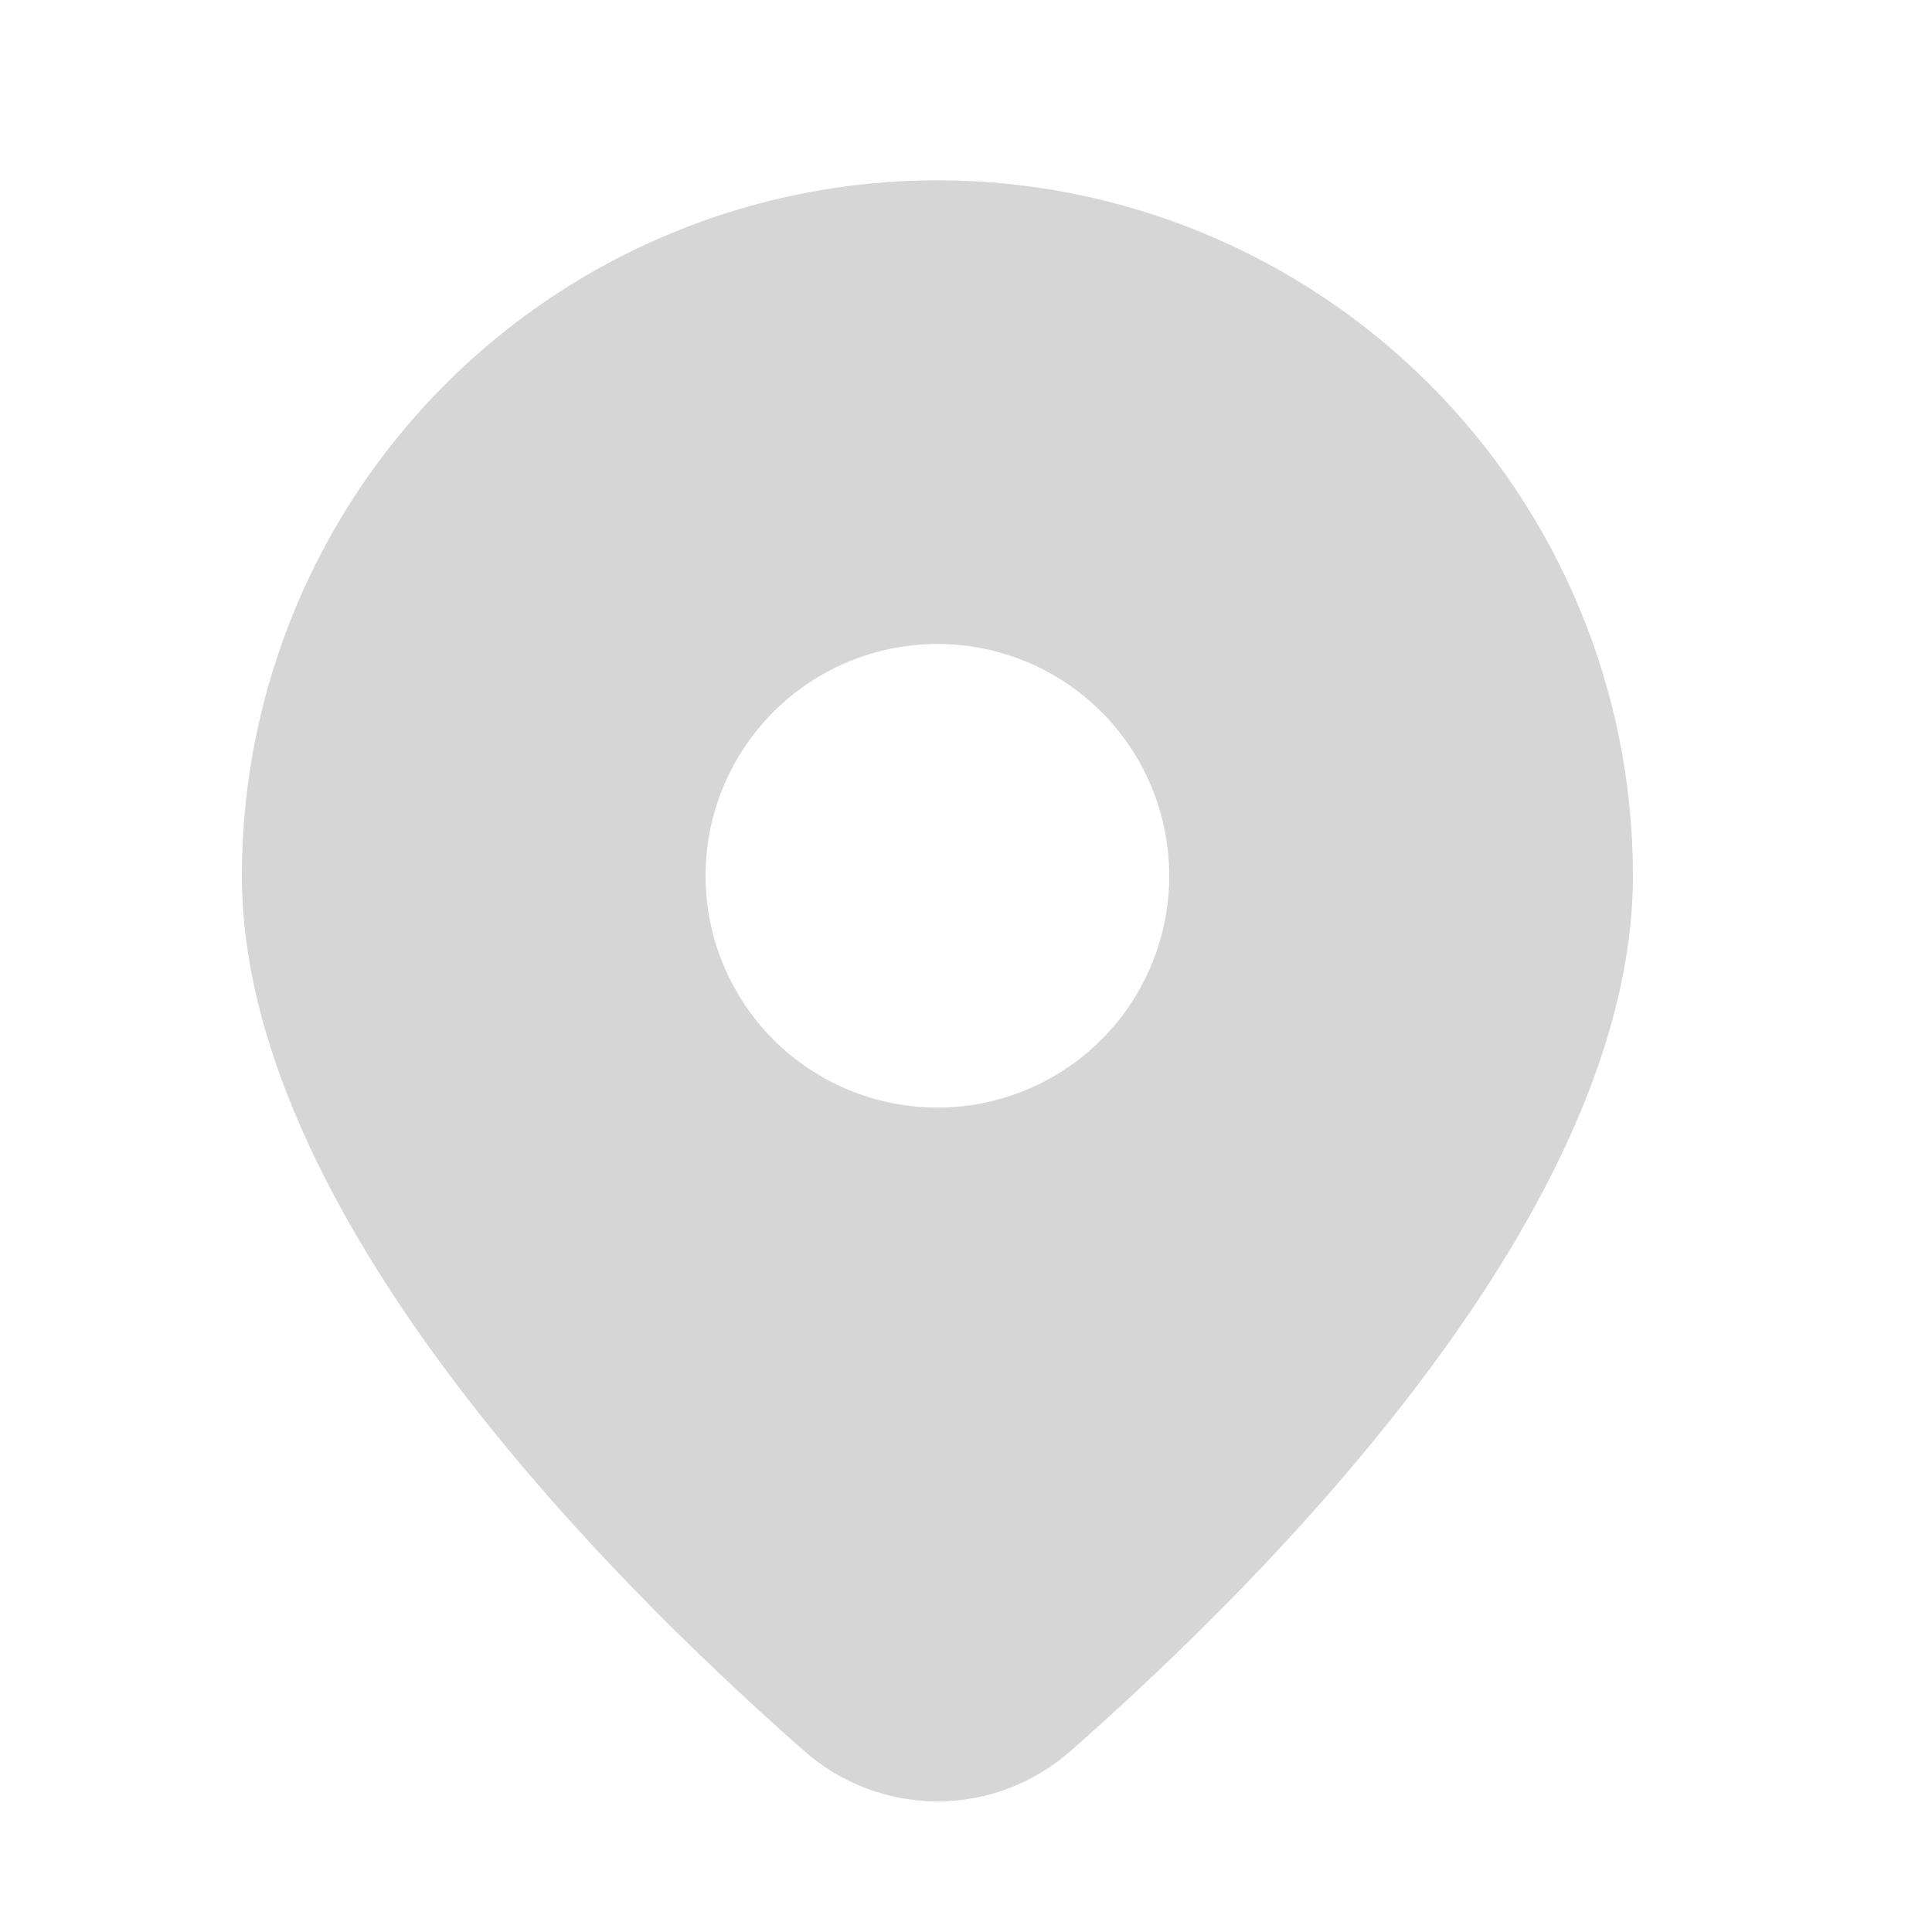
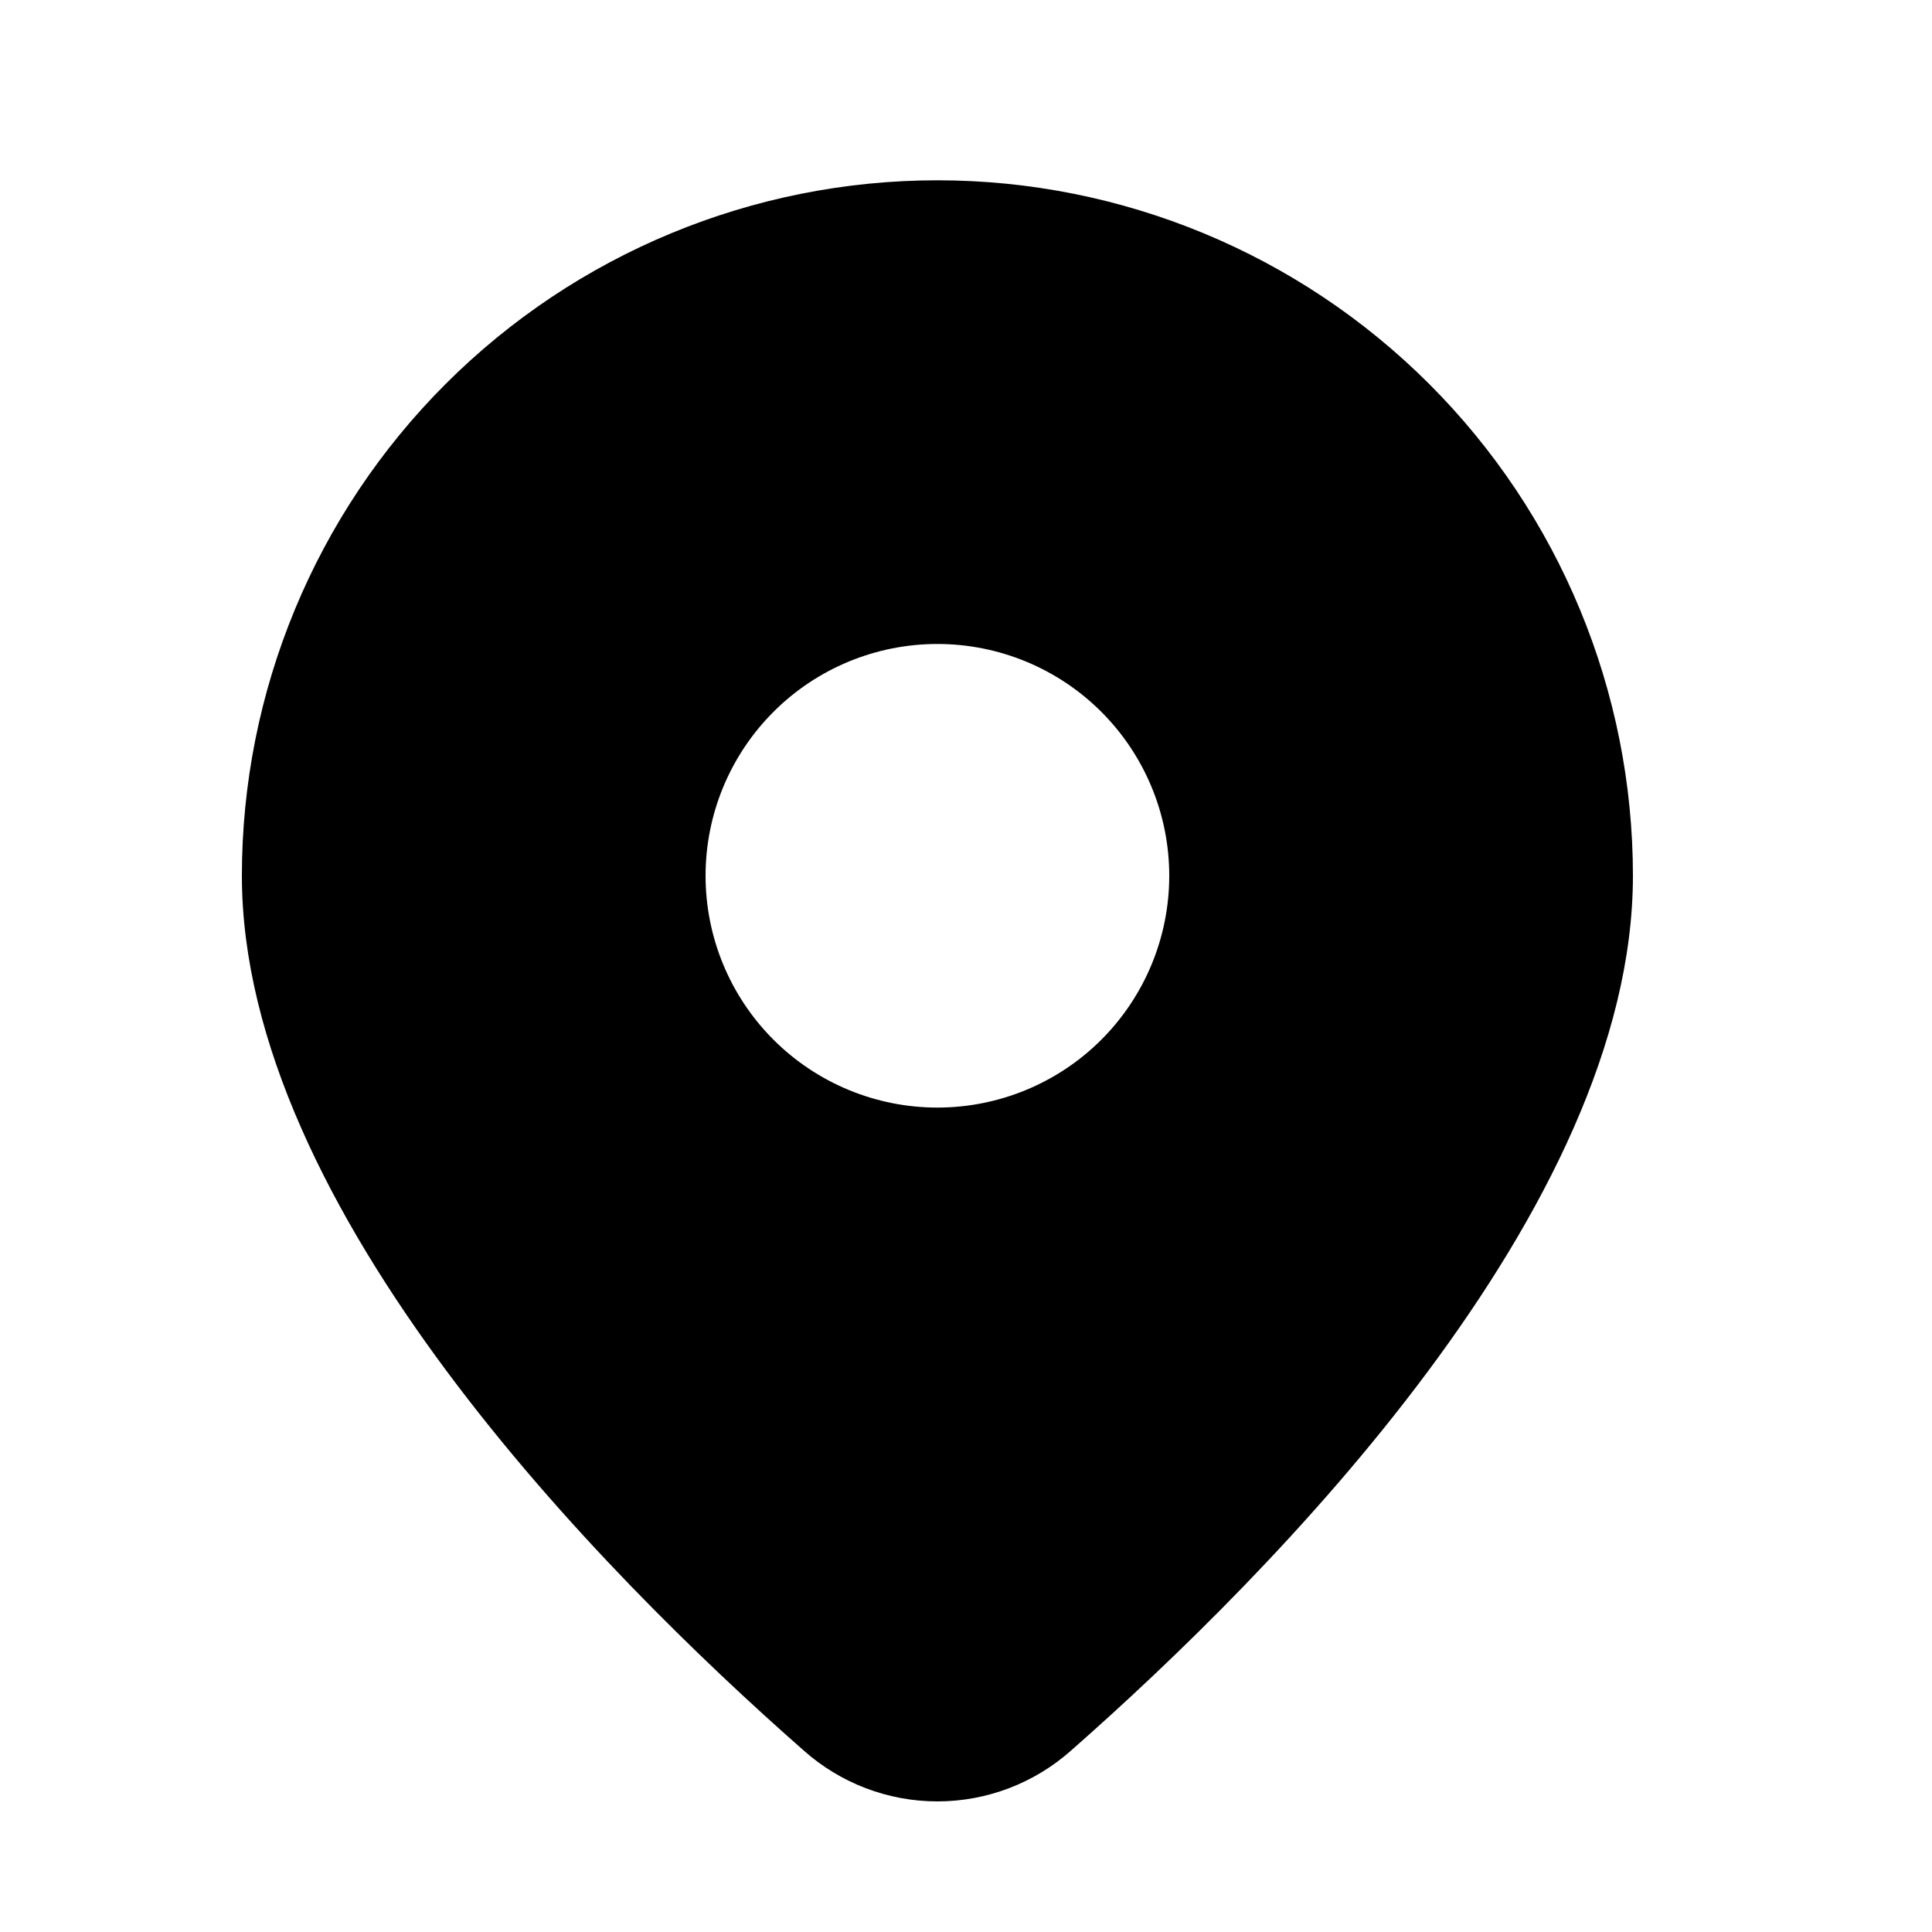
<svg xmlns="http://www.w3.org/2000/svg" width="25" height="25" viewBox="0 0 25 25" fill="none">
-   <path d="M13.864 22.648C16.478 20.348 21.13 15.646 21.13 11.332C21.13 8.946 20.182 6.656 18.494 4.969C16.806 3.281 14.517 2.333 12.13 2.333C9.743 2.333 7.454 3.281 5.766 4.969C4.078 6.656 3.13 8.946 3.13 11.332C3.13 15.646 7.78 20.348 10.396 22.648C10.873 23.074 11.49 23.31 12.13 23.31C12.77 23.31 13.387 23.074 13.864 22.648ZM9.13 11.332C9.13 10.537 9.446 9.774 10.009 9.211C10.571 8.649 11.334 8.333 12.13 8.333C12.925 8.333 13.689 8.649 14.251 9.211C14.814 9.774 15.13 10.537 15.13 11.332C15.13 12.128 14.814 12.891 14.251 13.454C13.689 14.016 12.925 14.332 12.13 14.332C11.334 14.332 10.571 14.016 10.009 13.454C9.446 12.891 9.13 12.128 9.13 11.332Z" fill="#D6D6D6" />
+   <path d="M13.864 22.648C16.478 20.348 21.13 15.646 21.13 11.332C21.13 8.946 20.182 6.656 18.494 4.969C16.806 3.281 14.517 2.333 12.13 2.333C9.743 2.333 7.454 3.281 5.766 4.969C4.078 6.656 3.13 8.946 3.13 11.332C3.13 15.646 7.78 20.348 10.396 22.648C10.873 23.074 11.49 23.31 12.13 23.31C12.77 23.31 13.387 23.074 13.864 22.648ZM9.13 11.332C9.13 10.537 9.446 9.774 10.009 9.211C10.571 8.649 11.334 8.333 12.13 8.333C12.925 8.333 13.689 8.649 14.251 9.211C14.814 9.774 15.13 10.537 15.13 11.332C15.13 12.128 14.814 12.891 14.251 13.454C13.689 14.016 12.925 14.332 12.13 14.332C11.334 14.332 10.571 14.016 10.009 13.454C9.446 12.891 9.13 12.128 9.13 11.332Z" fill="currentColor" />
</svg>
